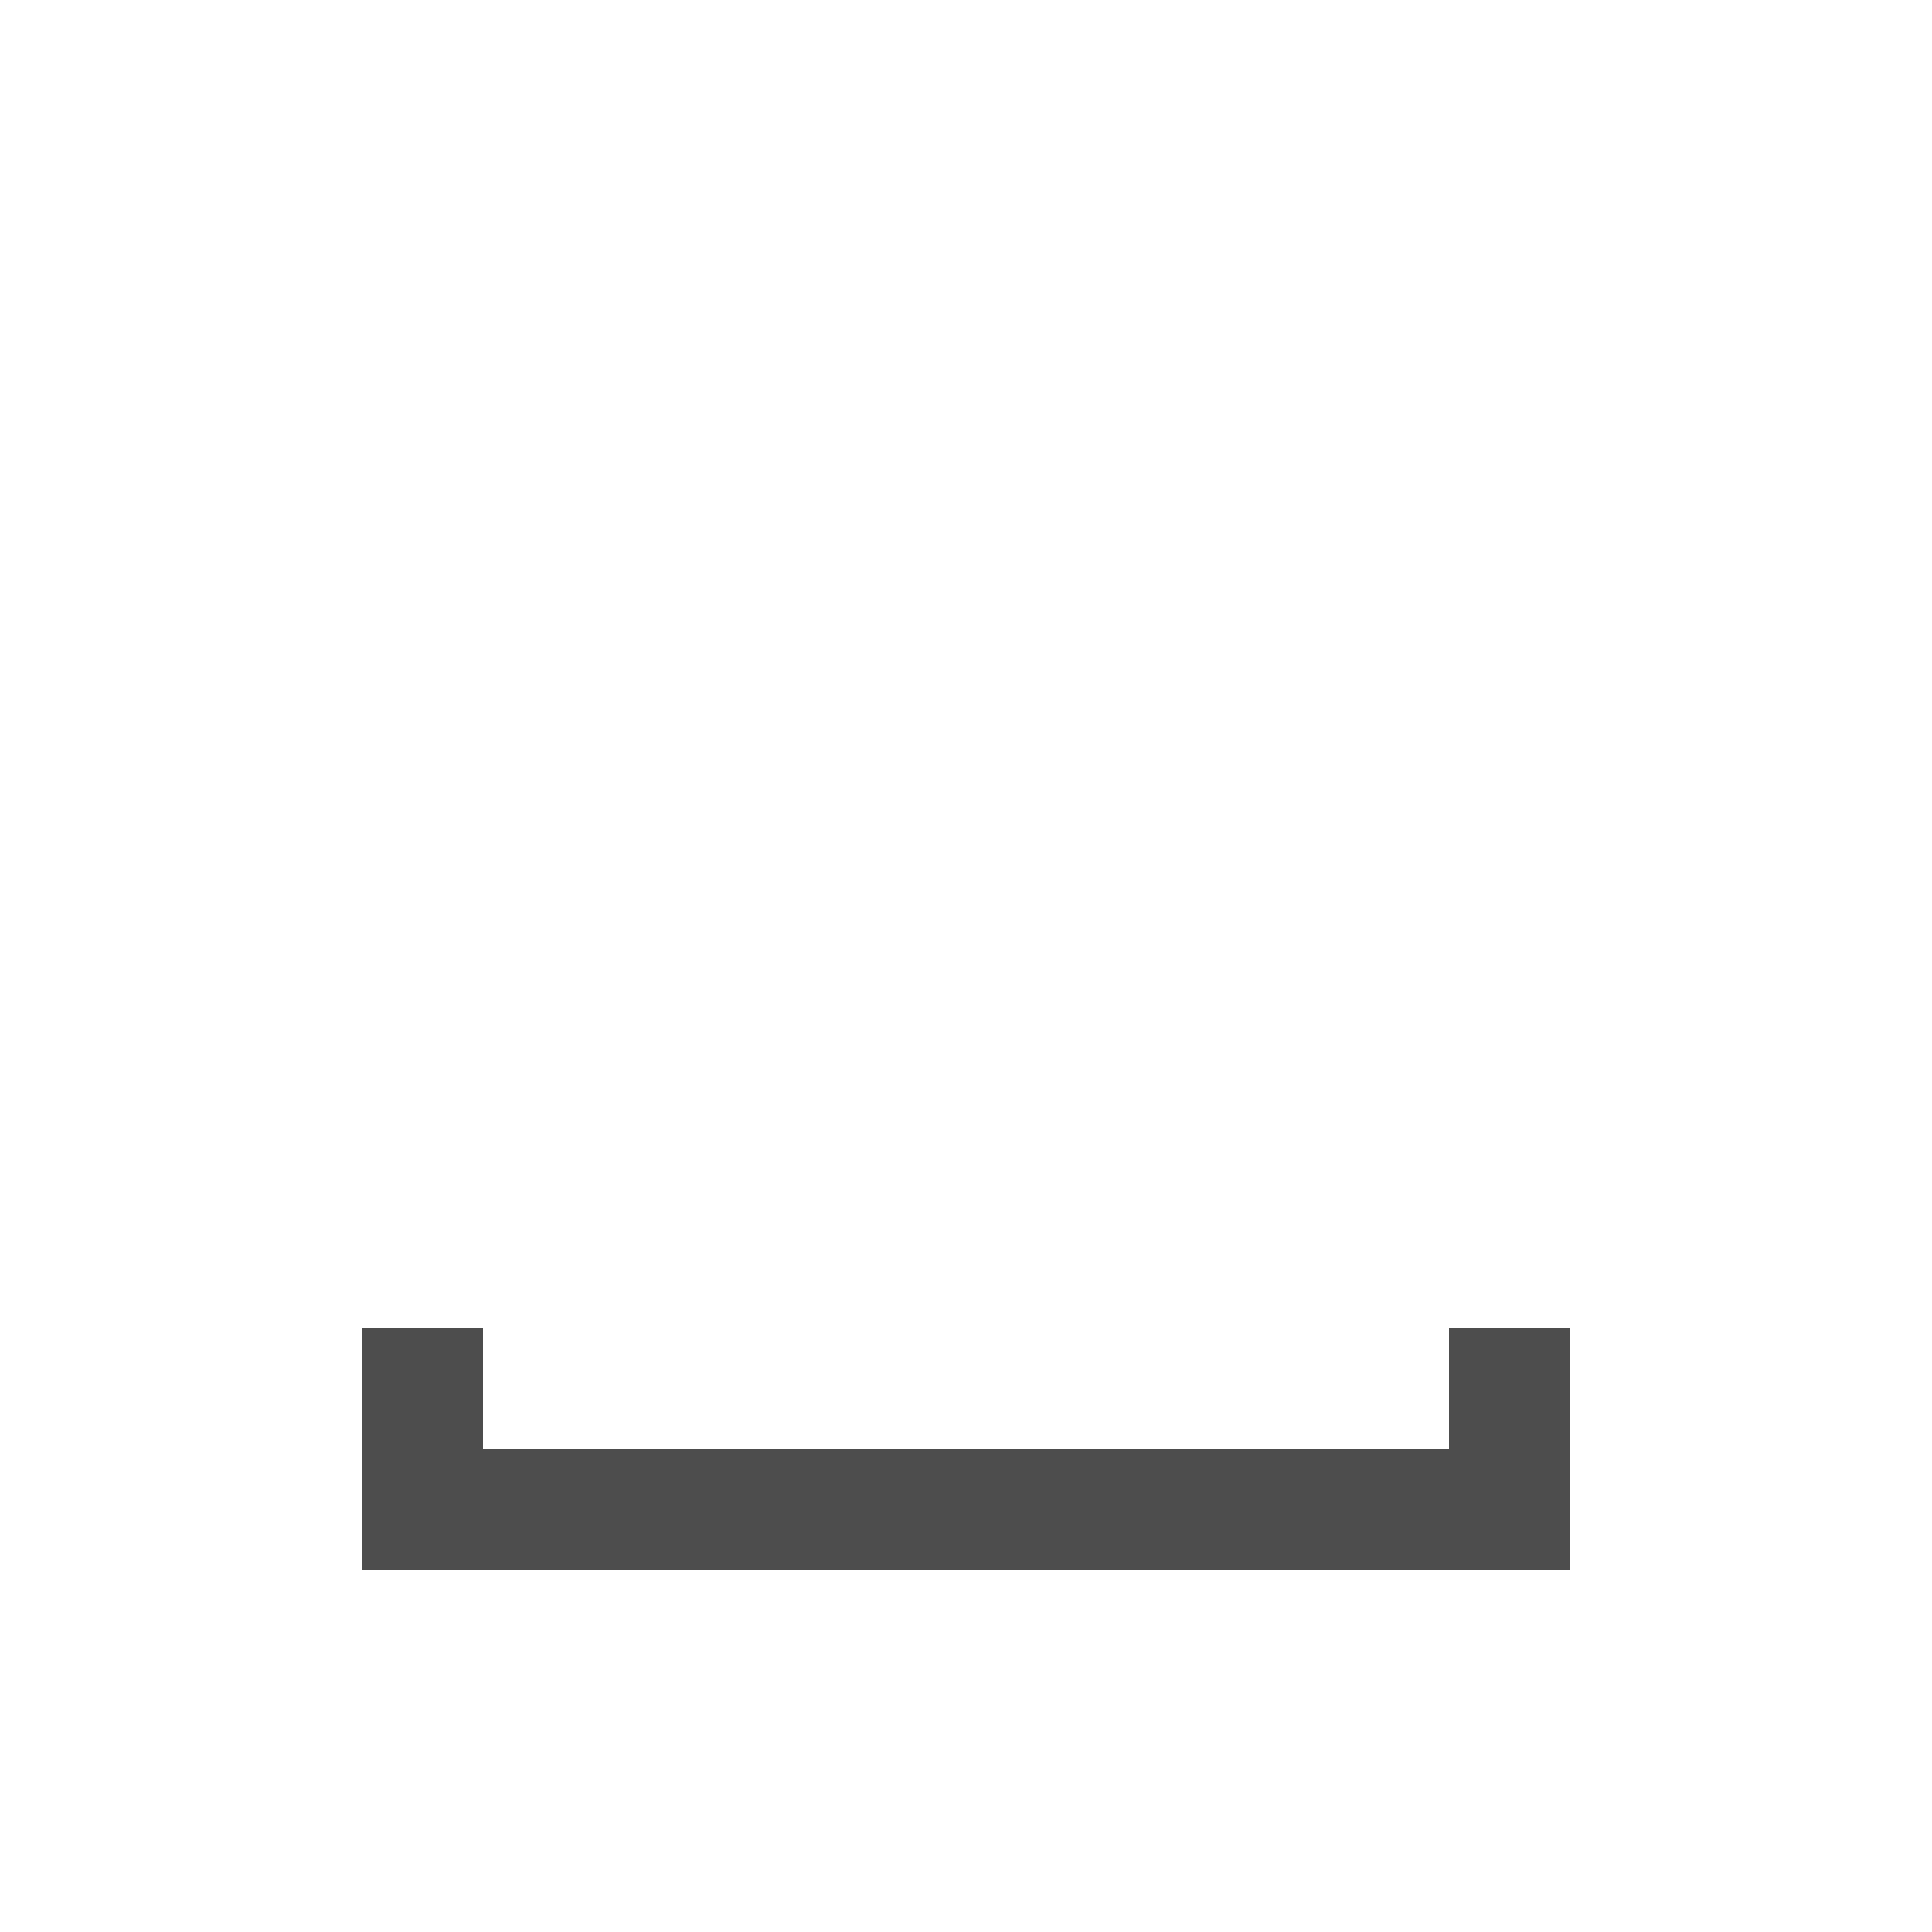
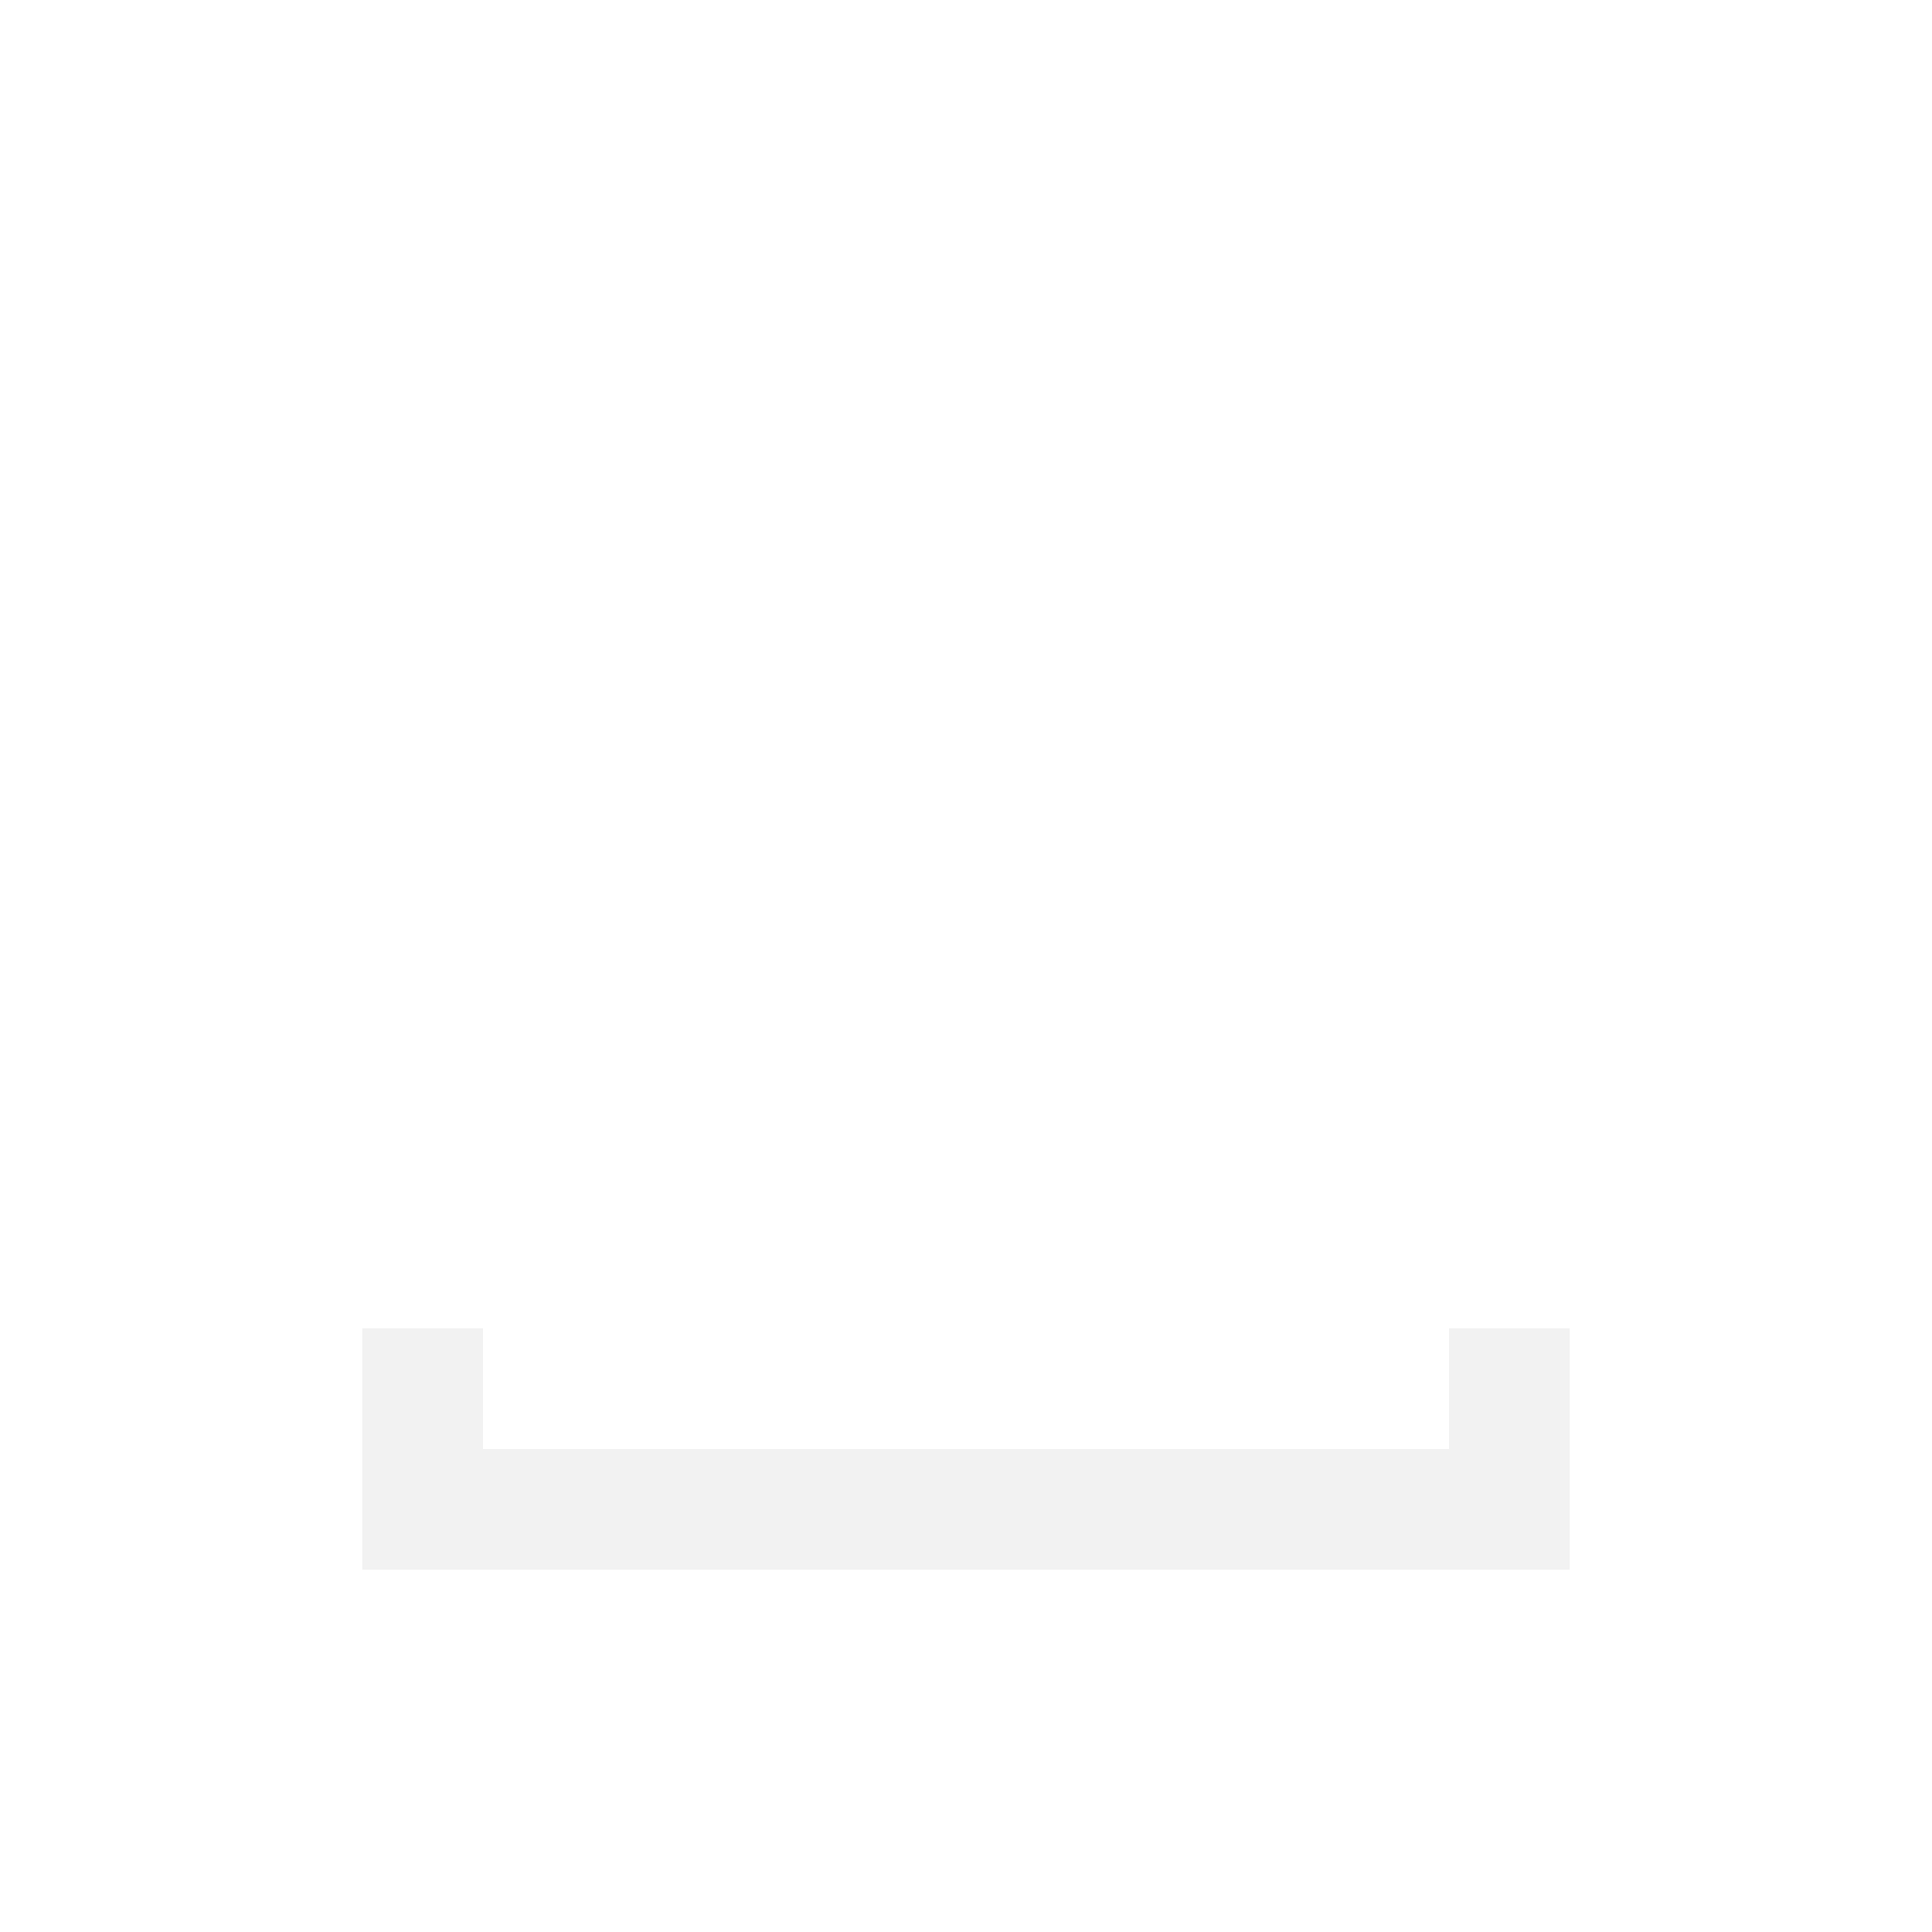
<svg xmlns="http://www.w3.org/2000/svg" width="16" height="16" id="svg3049" version="1.1">
  <defs id="defs3051" />
  <g id="layer1" transform="translate(-421.7143,-531.7907)">
-     <path style="fill:#4d4d4d;fill-opacity:1;stroke:none" d="M 3 11 L 3 12 L 3 13 L 13 13 L 13 12 L 13 11 L 12 11 L 12 12 L 4 12 L 4 11 L 3 11 z " transform="translate(421.7143,531.7907)" id="rect4321" />
+     <path style="fill:#f2f2f2;fill-opacity:1;stroke:none" d="M 3 11 L 3 12 L 3 13 L 13 13 L 13 12 L 13 11 L 12 11 L 12 12 L 4 12 L 4 11 L 3 11 z " transform="translate(421.7143,531.7907)" id="rect4321" />
  </g>
</svg>
